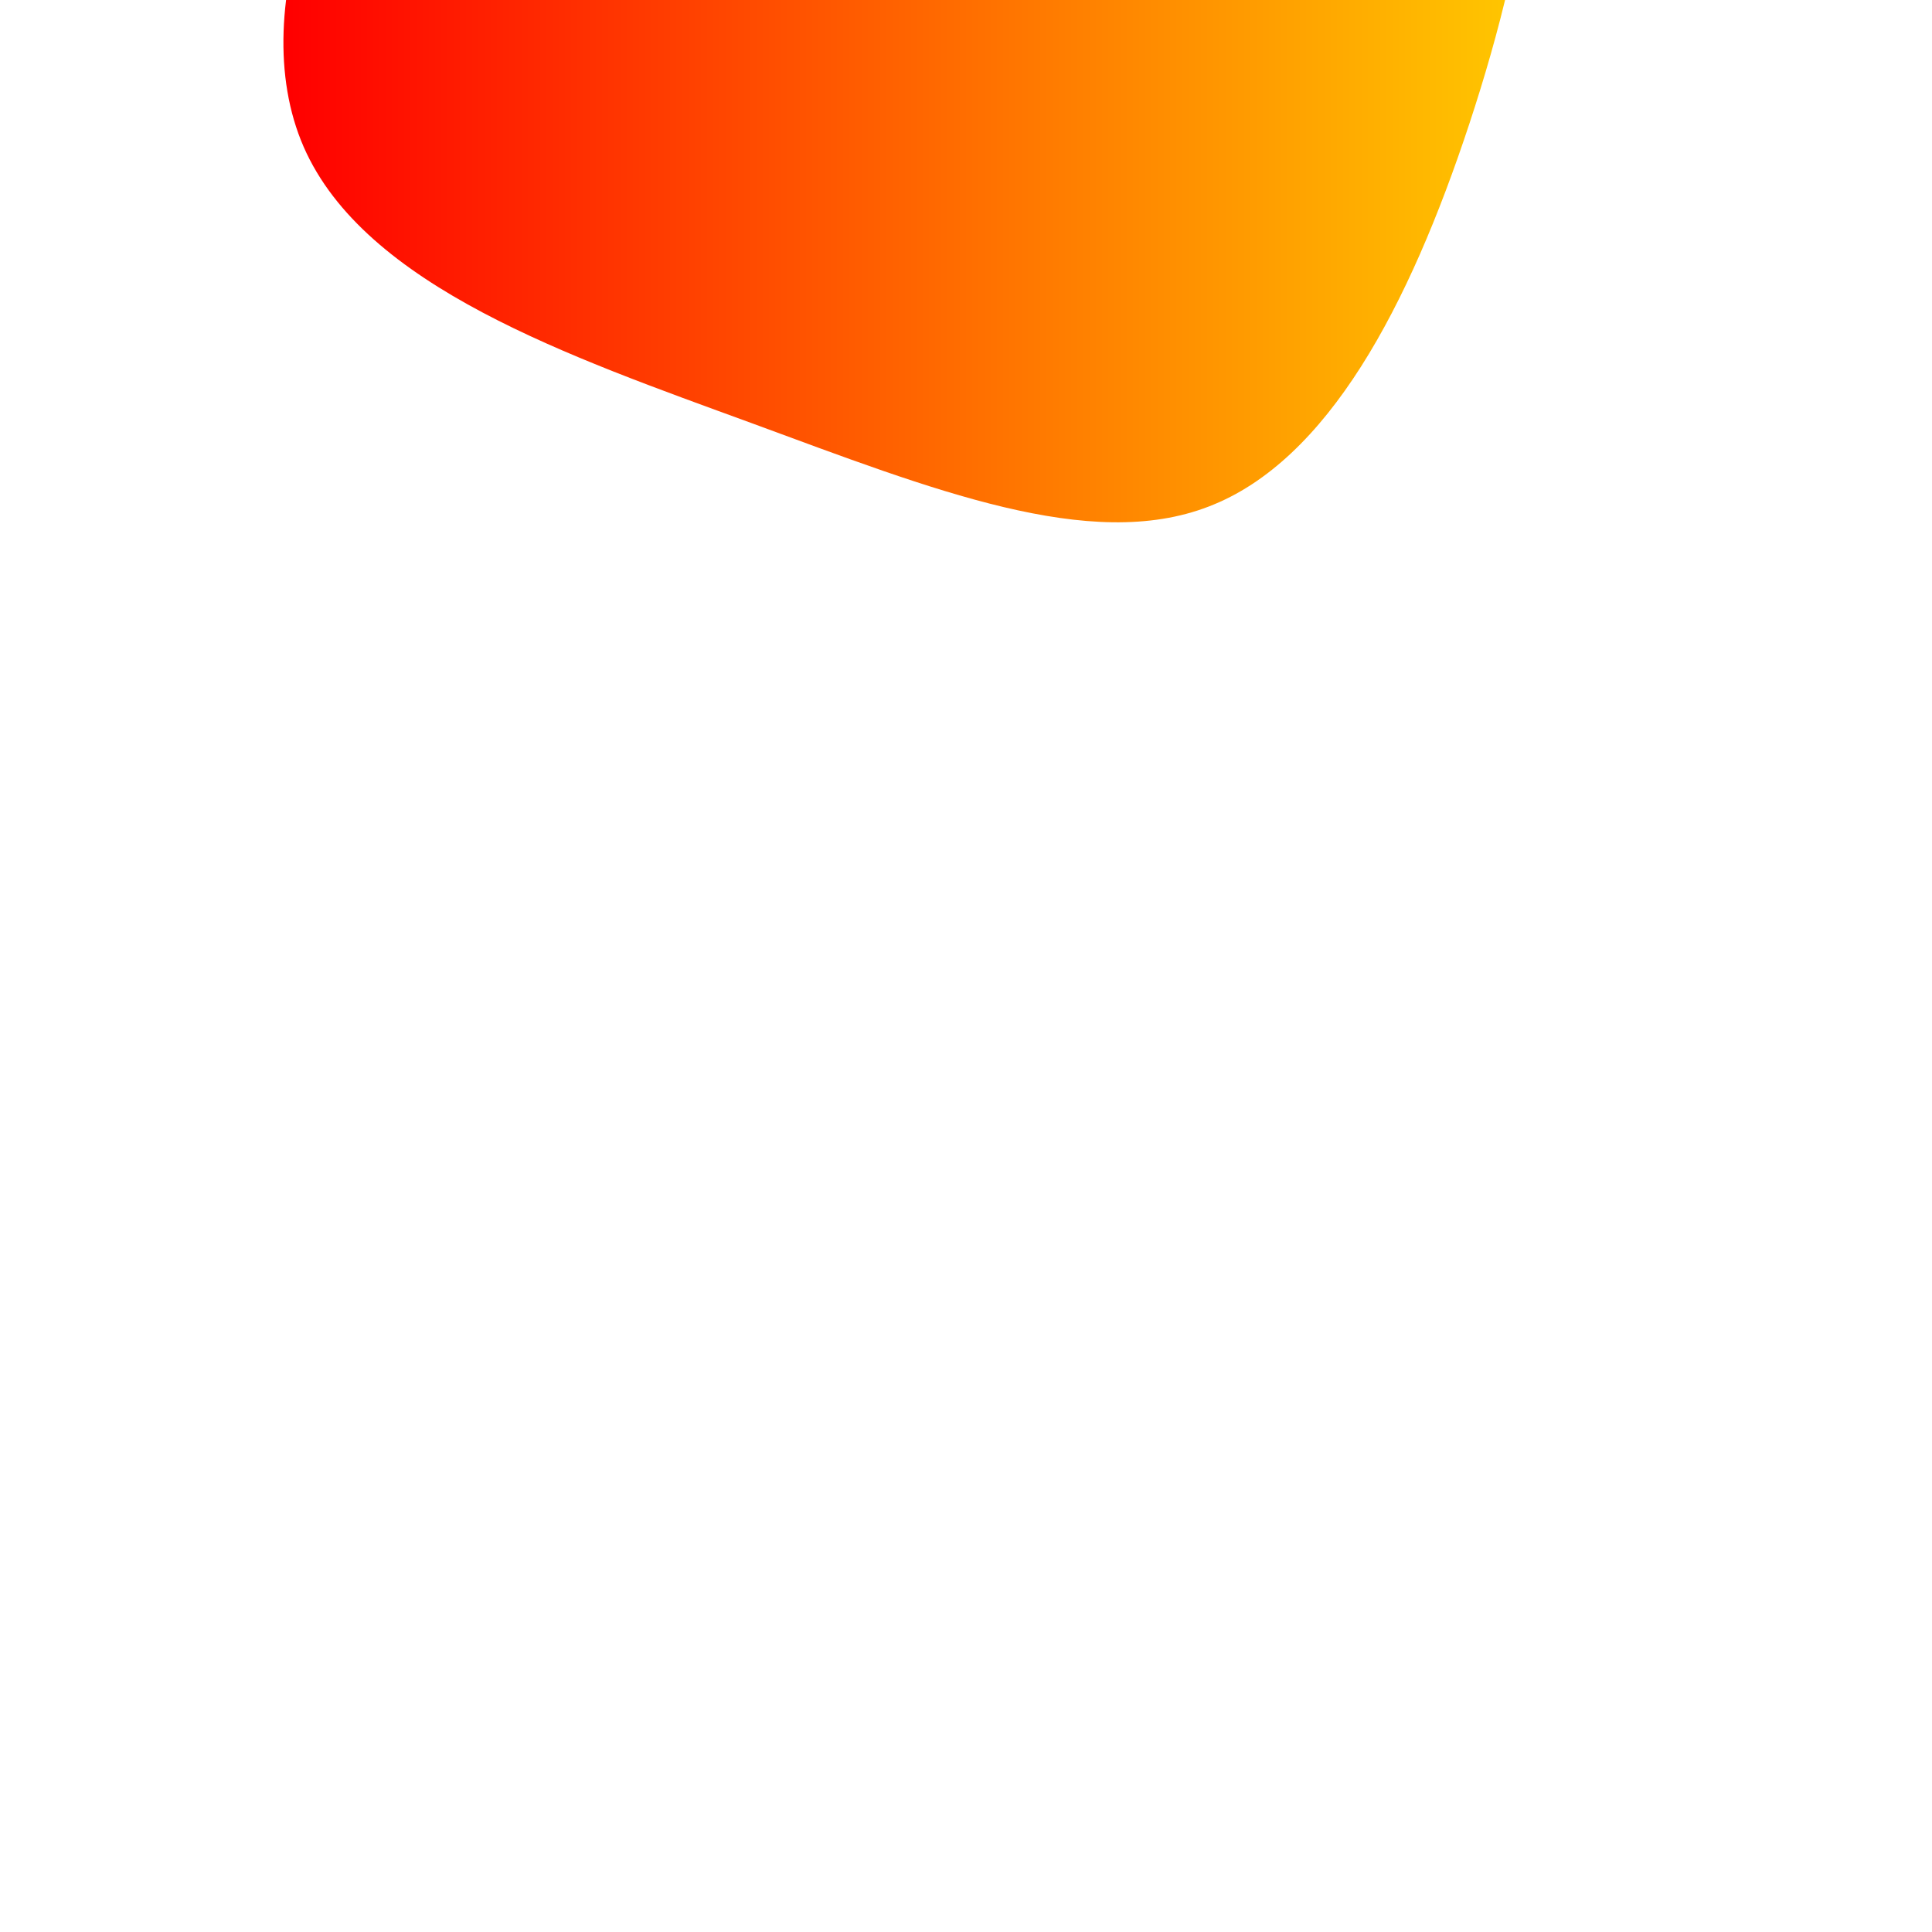
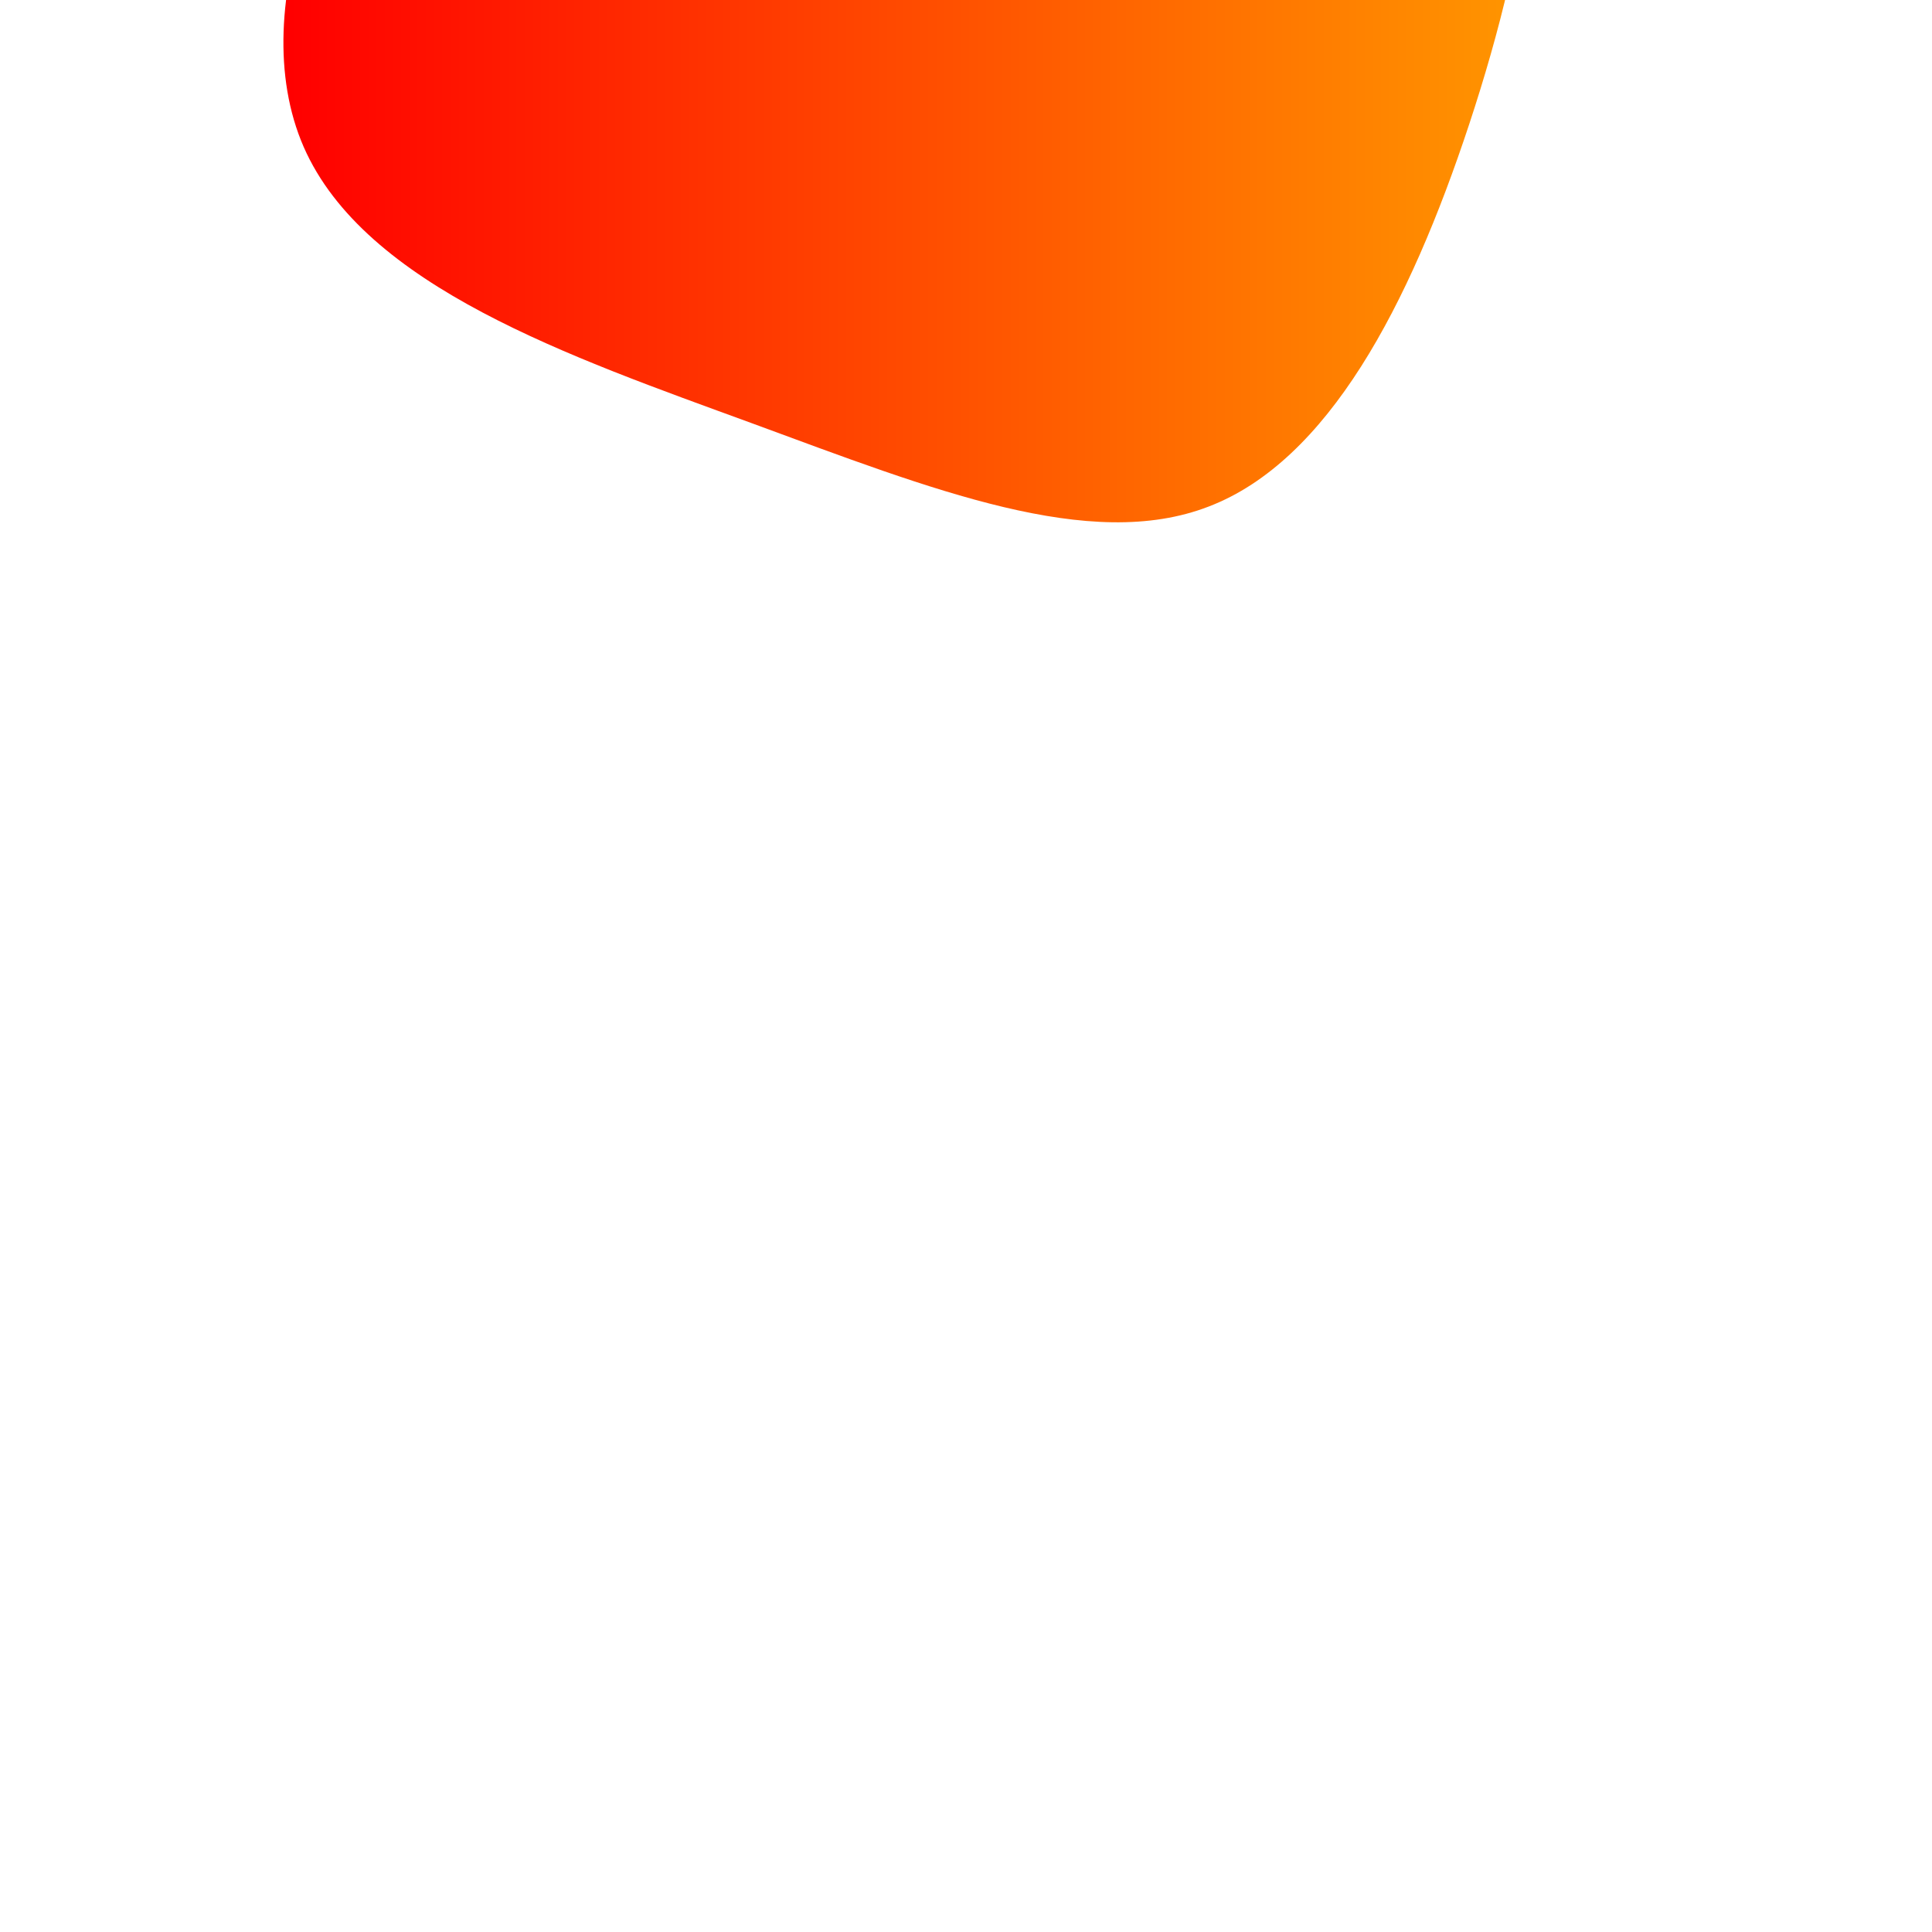
<svg xmlns="http://www.w3.org/2000/svg" width="2000" height="2000" viewBox="0 0 600 600">
  <defs>
    <linearGradient id="grad1" x1="0%" y1="0%" x2="100%" y2="0%">
      <stop offset="0%" style="stop-color:rgb(255,0,0);stop-opacity:1" />
-       <stop offset="100%" style="stop-color:rgb(255,200,0);stop-opacity:1" />
+       <stop offset="100%" style="stop-color:rgb(255,150,0);stop-opacity:1" />
    </linearGradient>
  </defs>
  <g transform="translate(300,10)">
    <path d="M160,-125C187.2,-93.6,175,-28.2,156.3,28.5C137.6,85.1,112.4,133.1,75.4,147.3C38.5,161.6,-10.3,142.1,-66.6,121.4C-122.9,100.8,-186.7,79,-205.7,35.6C-224.6,-7.8,-198.7,-72.8,-156.9,-107.5C-115.2,-142.2,-57.6,-146.6,4.4,-150.1C66.5,-153.7,132.9,-156.3,160,-125Z" fill="url(#grad1)" />
  </g>
</svg>
